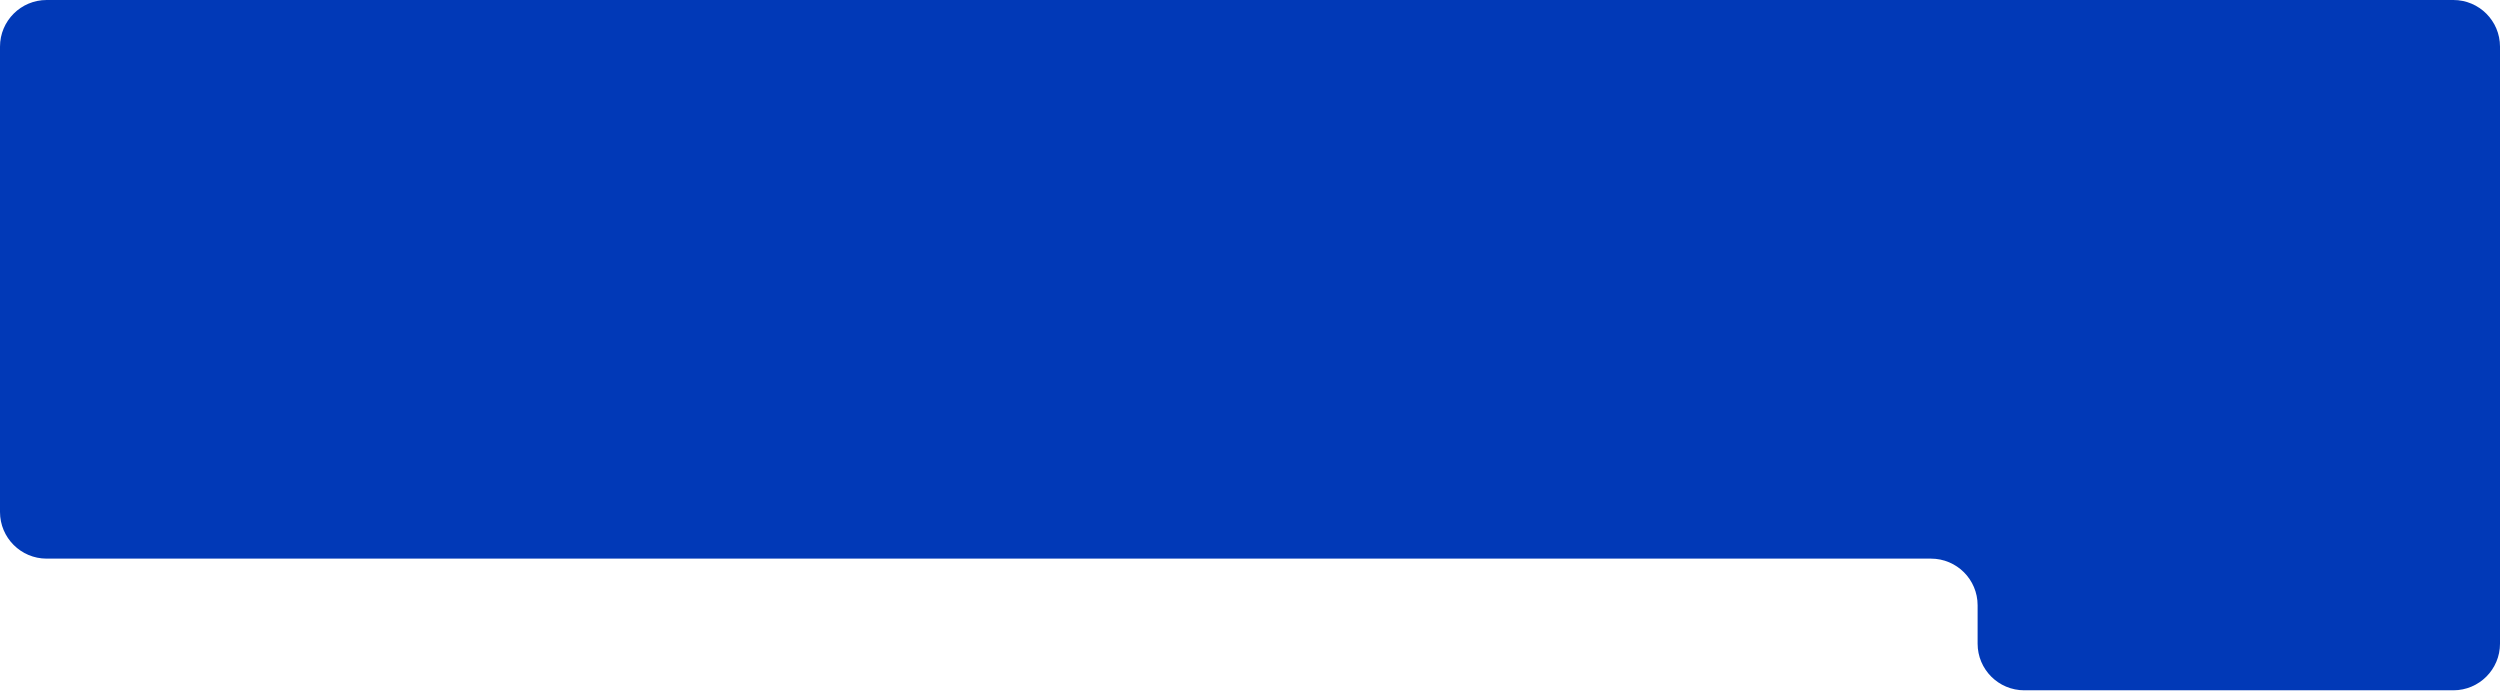
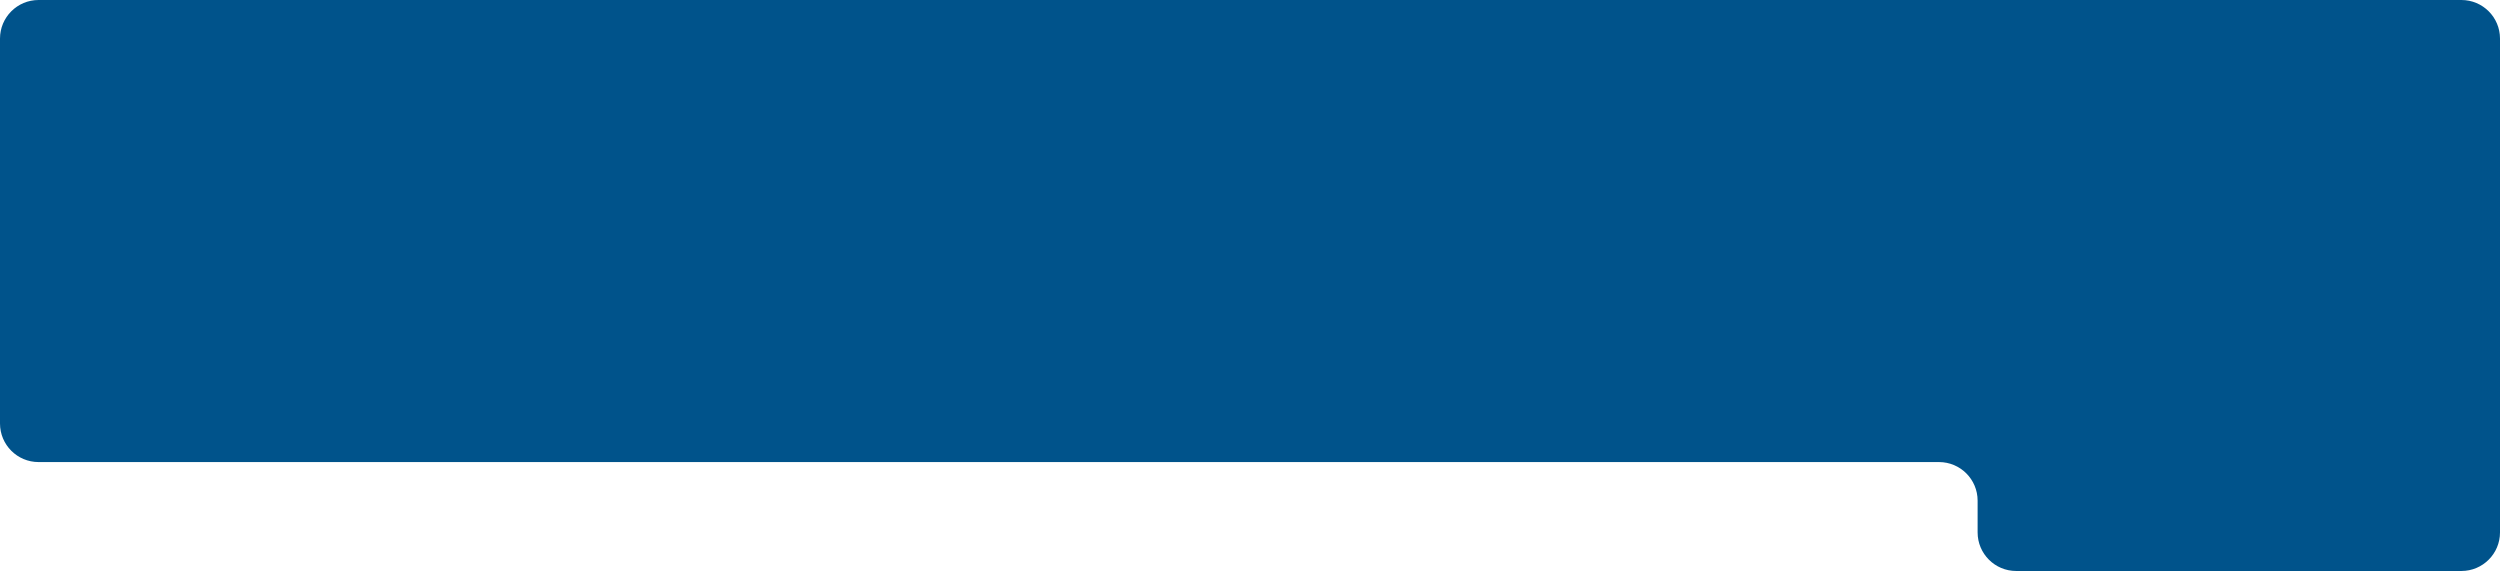
- <svg xmlns="http://www.w3.org/2000/svg" width="536" height="148" viewBox="0 0 536 148" fill="none">
-   <path d="M0 10C0 4.477 4.477 0 10 0H526C531.523 0 536 4.477 536 10V138C536 143.523 531.523 148 526 148H434C428.477 148 424 143.523 424 138V129.769C424 124.246 419.523 119.769 414 119.769H10C4.477 119.769 0 115.292 0 109.769V10Z" fill="#0139B7" />
+ <svg xmlns="http://www.w3.org/2000/svg" width="648" height="148" viewBox="0 0 648 148" fill="none">
+   <path d="M0 10C0 4.477 4.477 0 10 0H638C643.523 0 648 4.477 648 10V138C648 143.523 643.523 148 638 148H522.597C517.074 148 512.597 143.523 512.597 138V129.769C512.597 124.246 508.12 119.769 502.597 119.769H10C4.477 119.769 0 115.292 0 109.769V10Z" fill="#00538B" />
</svg>
